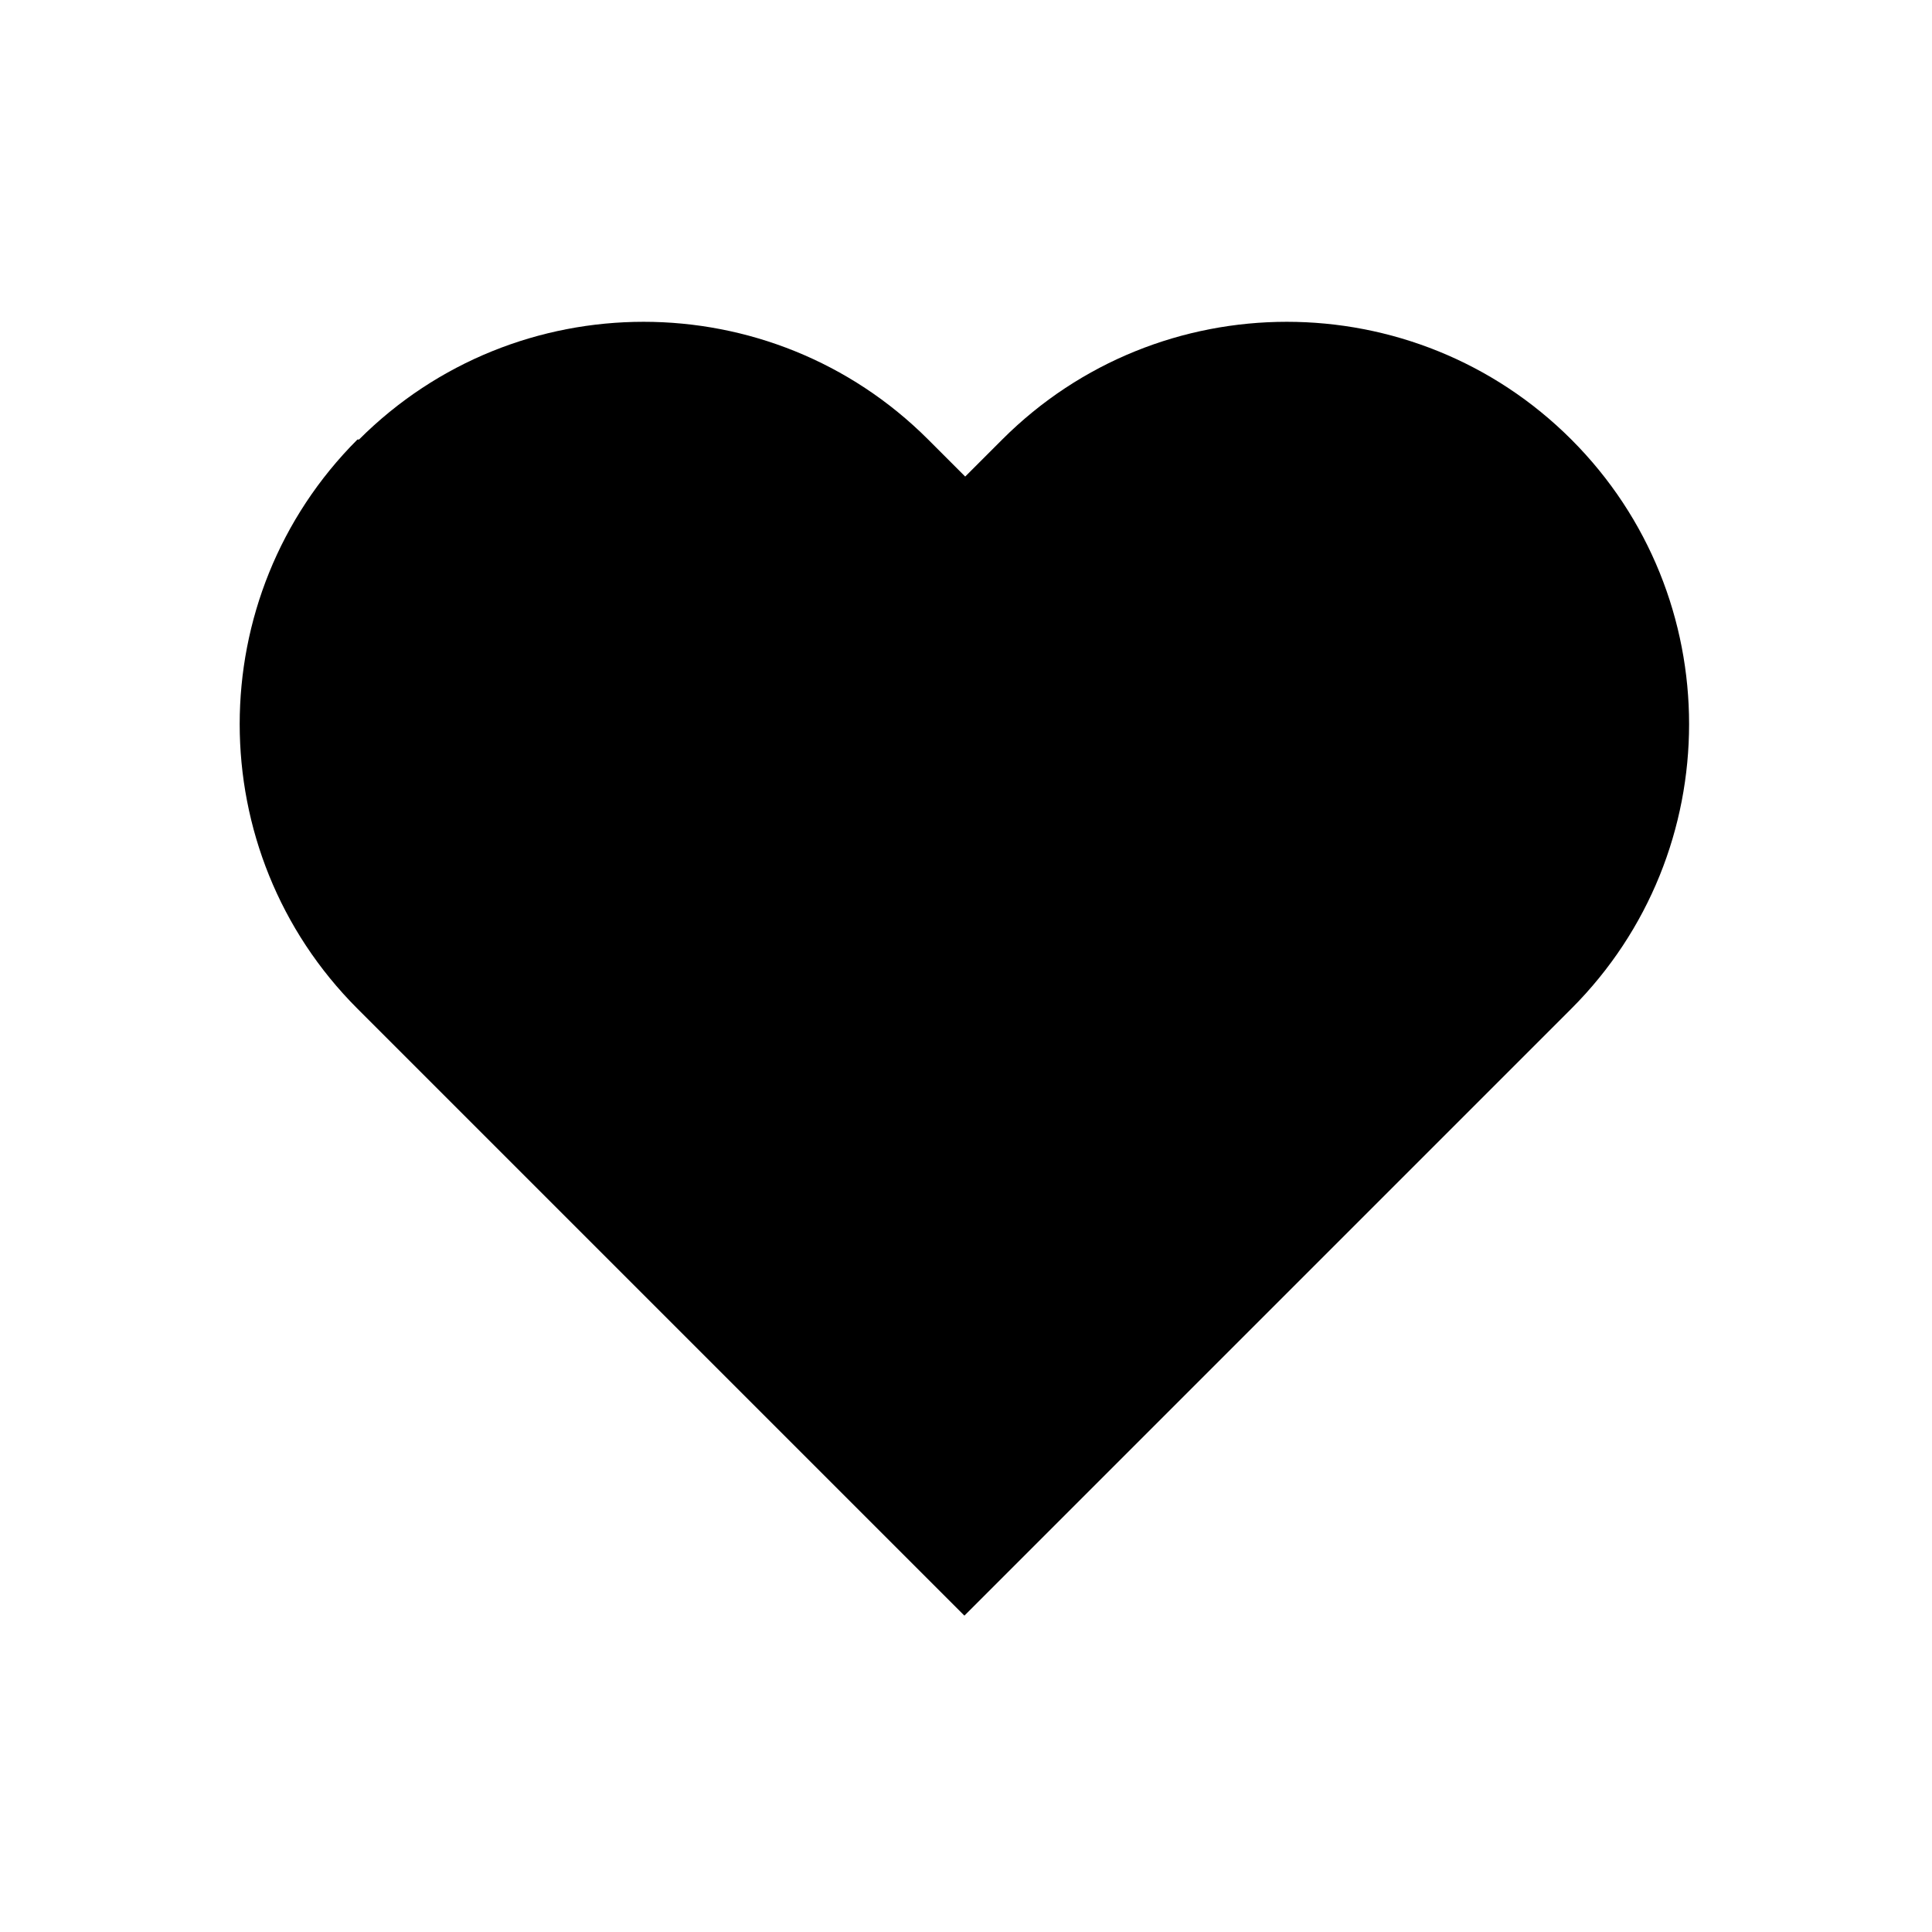
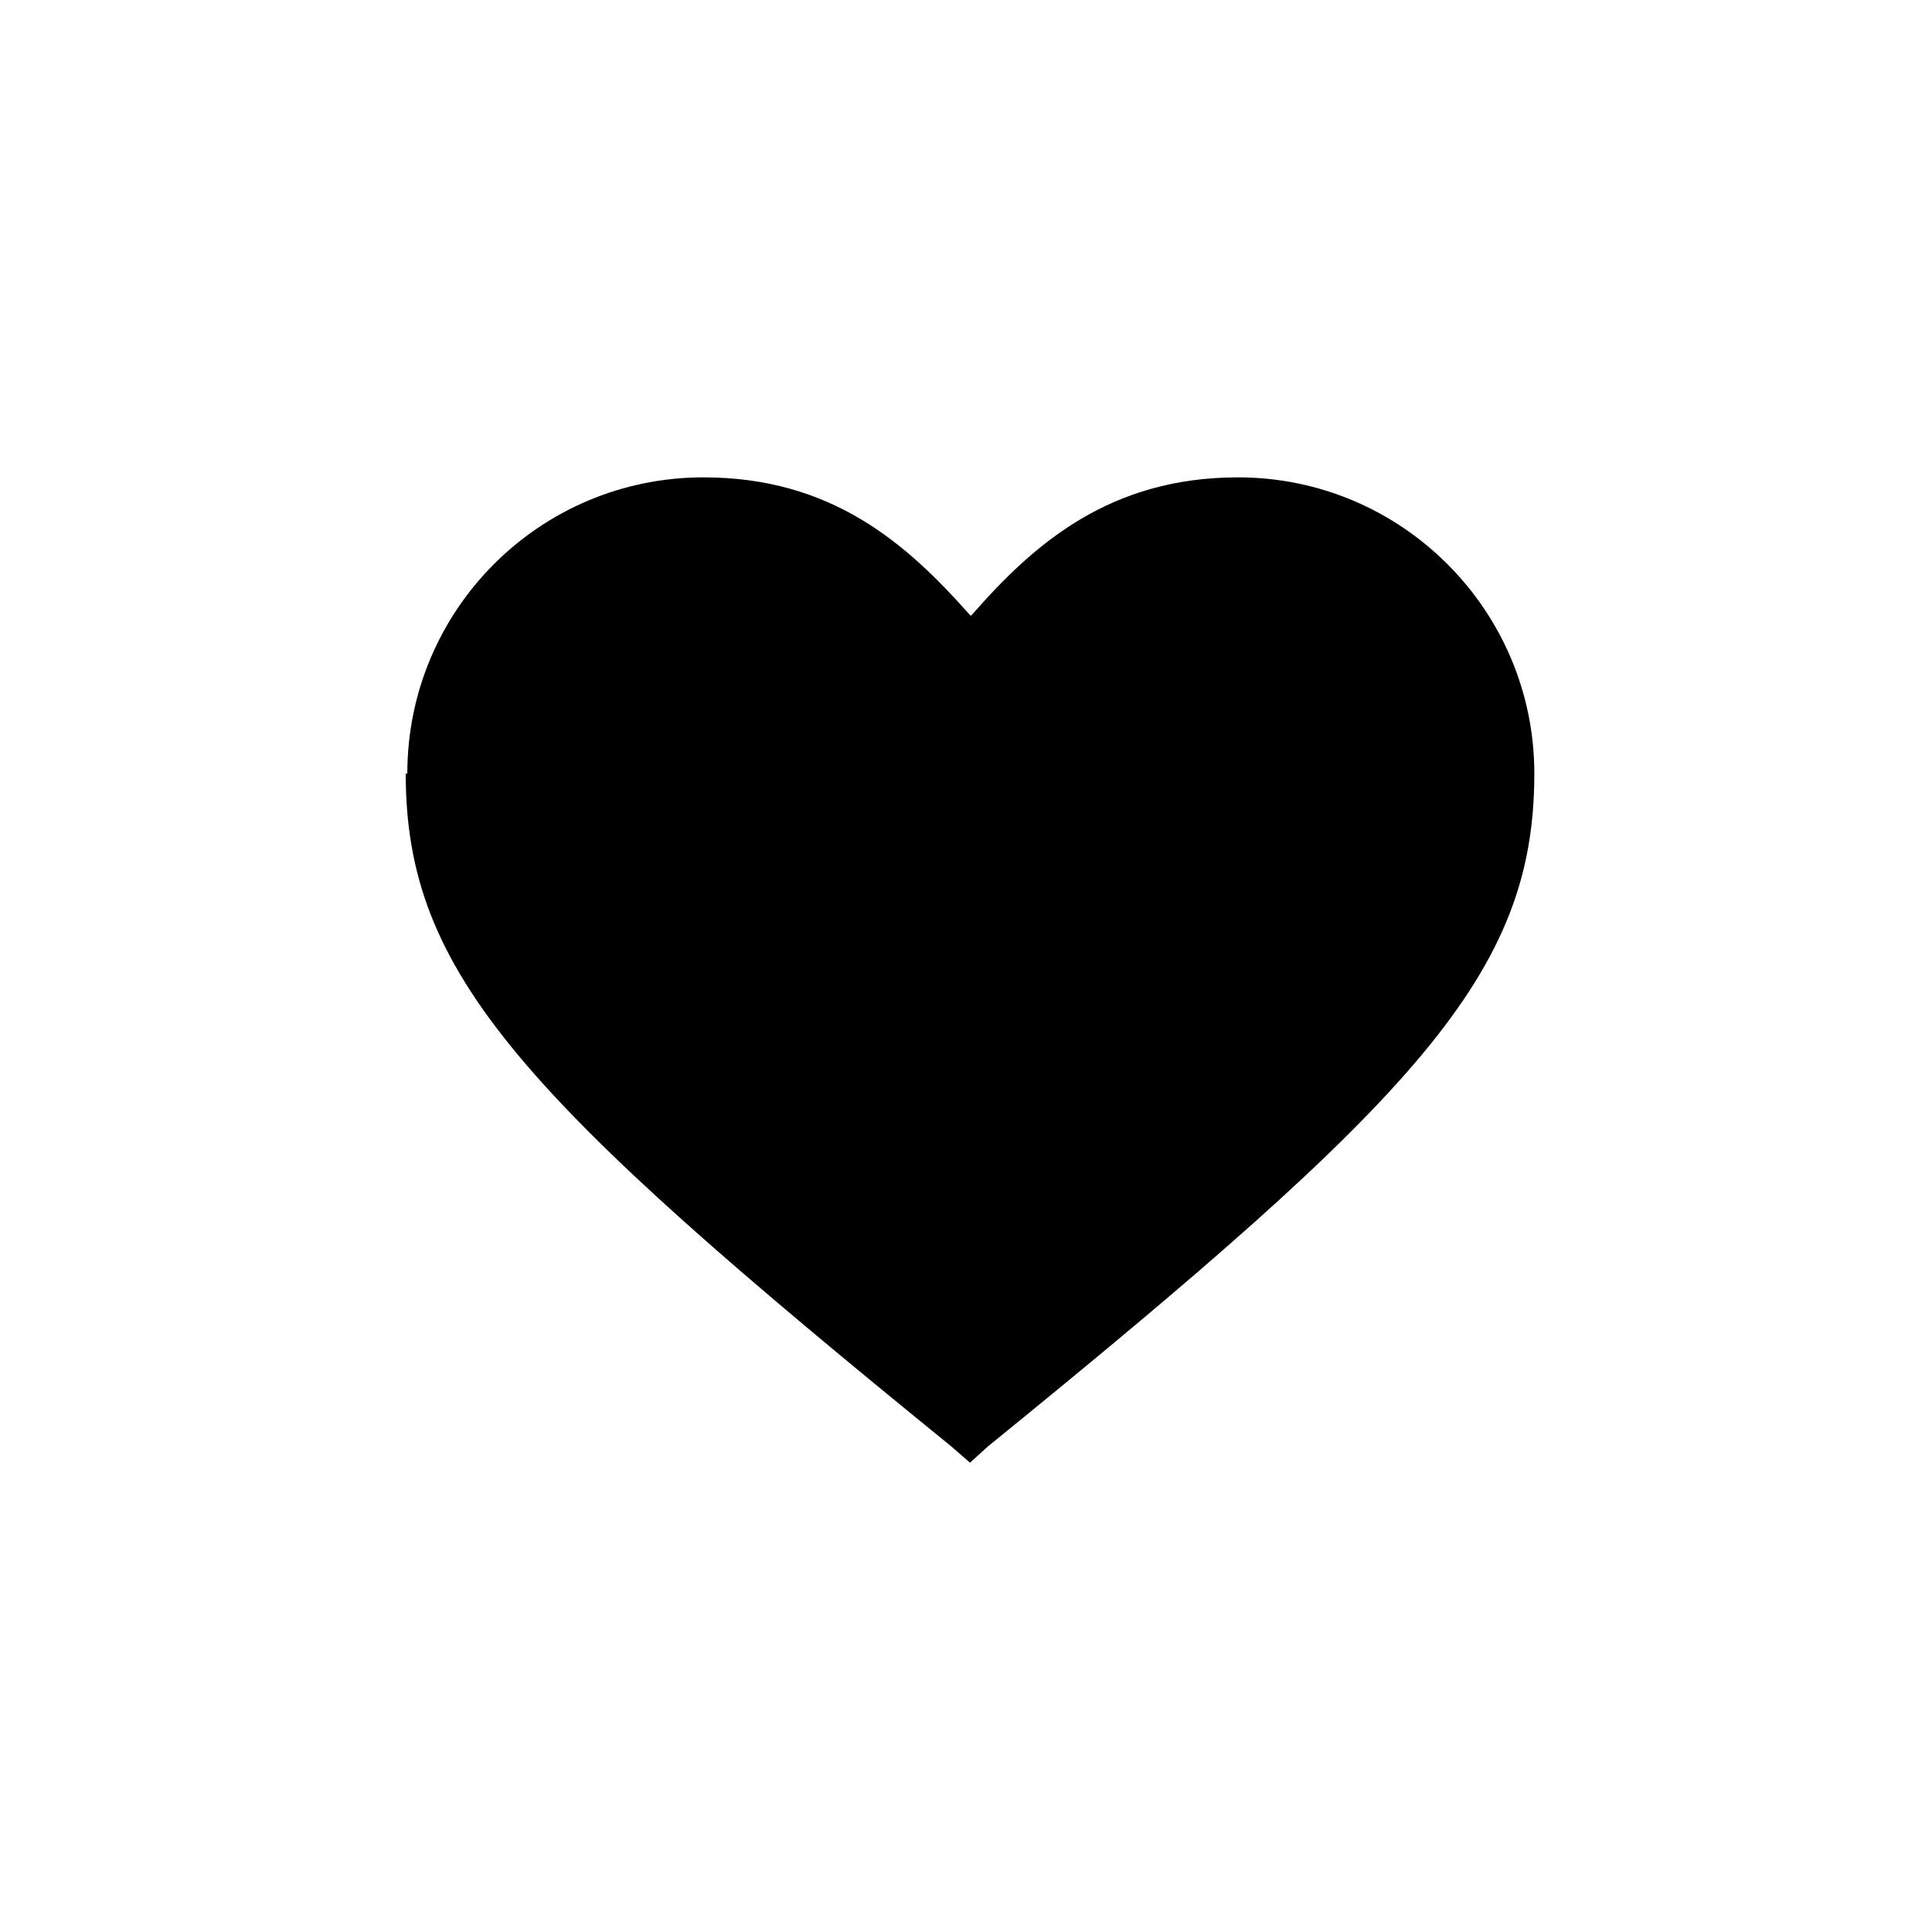
<svg xmlns="http://www.w3.org/2000/svg" height="24" viewBox="0 0 24 24" width="24">
-   <path d="M 4.46 5.46 C 6.41 3.51 9.58 3.51 11.53 5.46 L 11.99 5.92 L 12.45 5.46 C 14.4 3.51 17.57 3.51 19.52 5.46 C 21.47 7.41 21.47 10.58 19.52 12.53 L 11.98 20.07 L 4.44 12.53 C 2.49 10.58 2.49 7.41 4.44 5.46" fill="currentColor" />
+   <path d="M 5.04 9.61 C 5.04 12.1 6.48 13.63 11.82 17.97 L 12.05 18.17 L 12.27 17.97 C 17.61 13.63 19.06 12.1 19.06 9.61 C 19.06 7.58 17.41 5.93 15.38 5.93 C 13.79 5.93 12.85 6.75 12.08 7.63 L 12.06 7.65 L 12.04 7.63 C 11.26 6.75 10.33 5.93 8.74 5.93 C 6.7 5.93 5.06 7.58 5.06 9.61" fill="currentColor" />
</svg>
